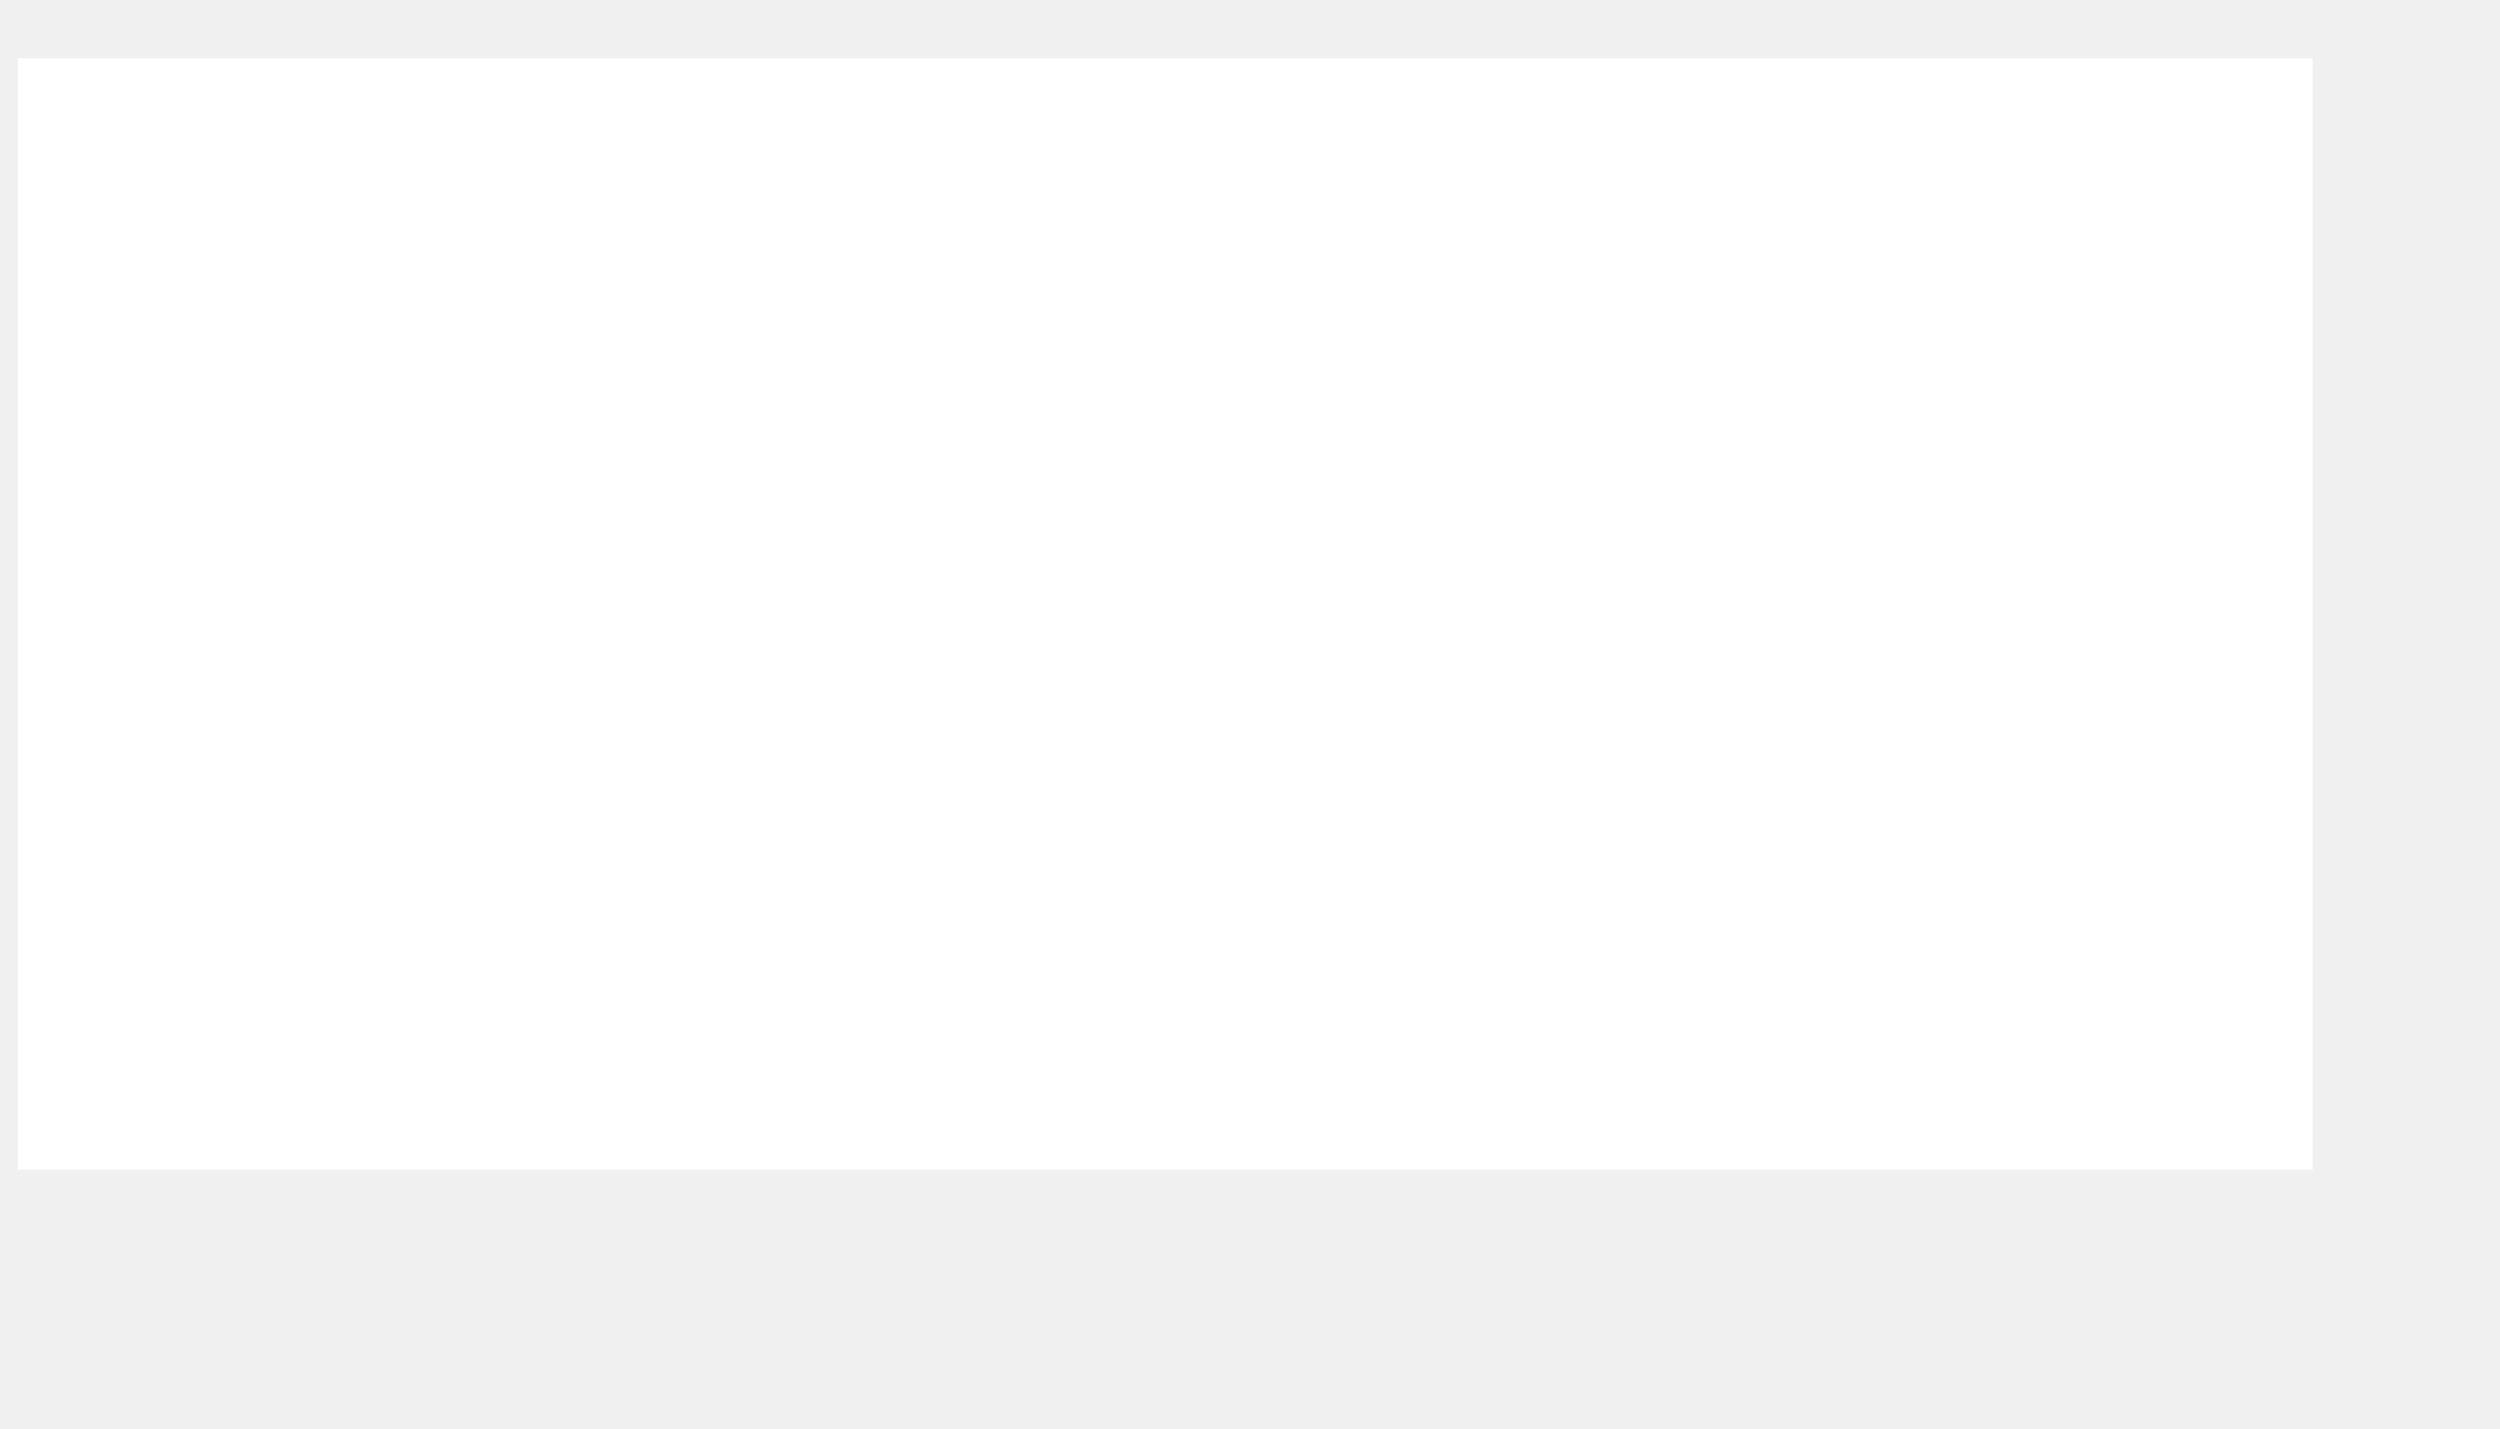
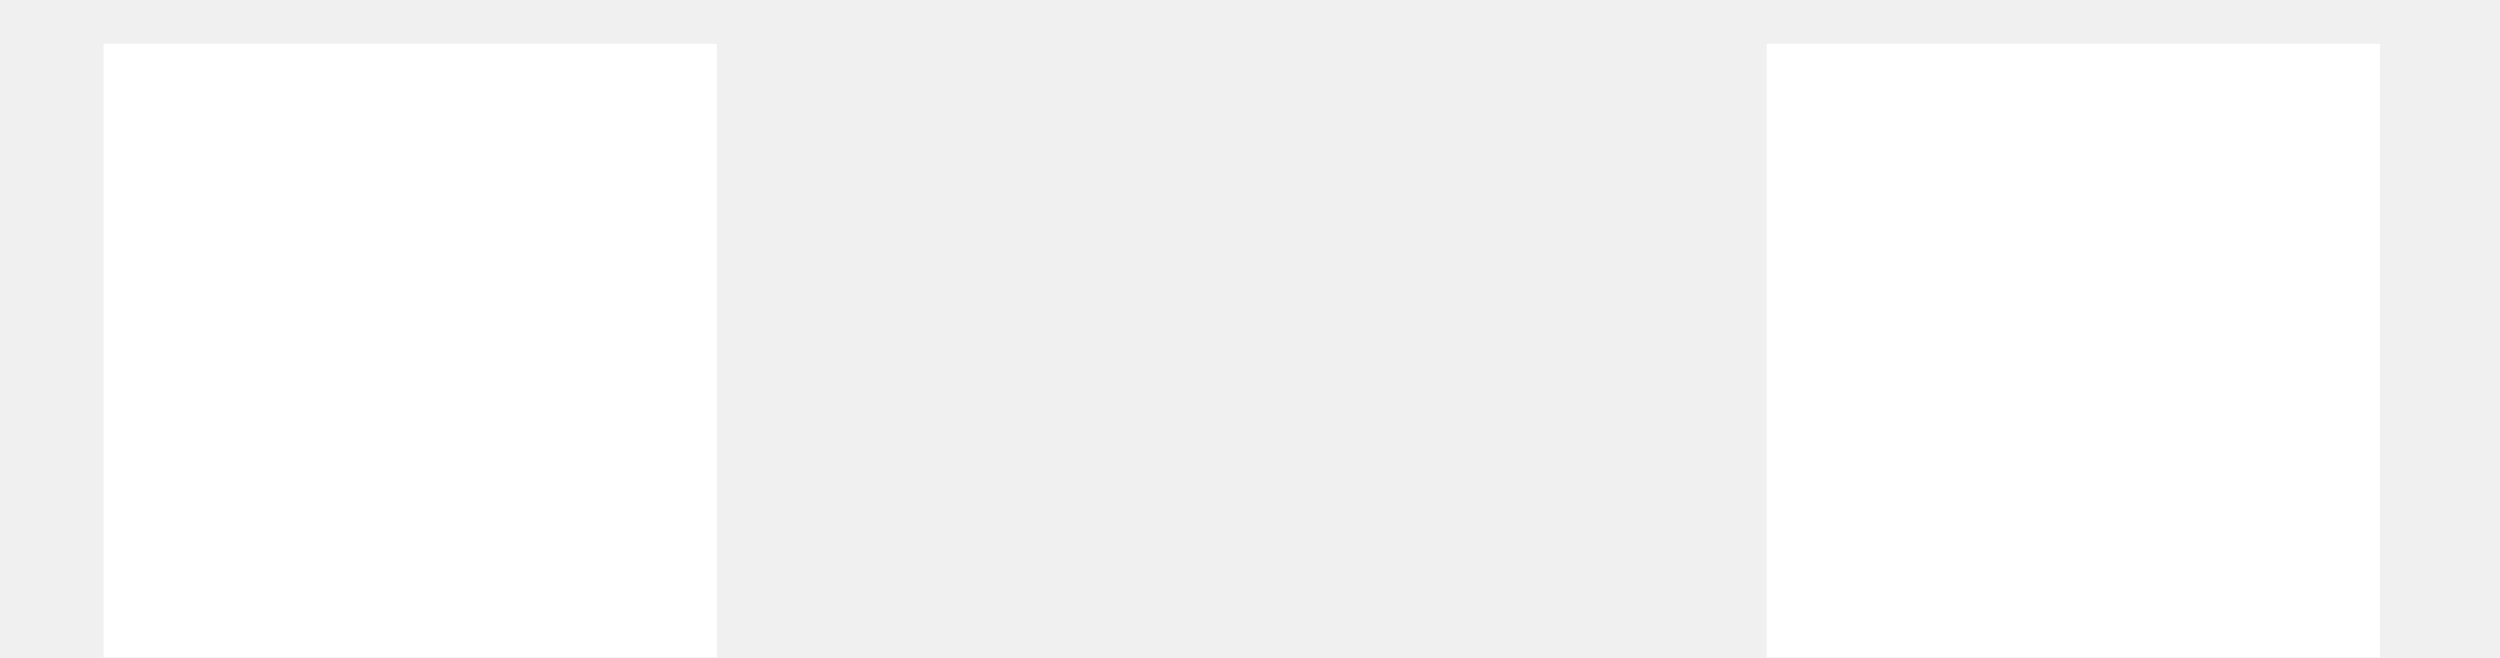
- <svg xmlns="http://www.w3.org/2000/svg" version="1.1" width="7px" height="4px">
-   <g transform="matrix(1 0 0 1 -2112 -567 )">
-     <path d="M 0.05 3.275  L 0.05 0.163  L 6.475 0.163  L 6.475 3.275  L 0.05 3.275  Z " fill-rule="nonzero" fill="#ffffff" stroke="none" transform="matrix(1 0 0 1 2112 567 )" />
+ <svg xmlns="http://www.w3.org/2000/svg" version="1.1" width="19px" height="5px">
+   <g transform="matrix(1 0 0 1 -2087 -225 )">
+     <path d="M 0.787 4.995  L 0.787 0.333  L 5.448 0.333  L 5.448 4.995  L 0.787 4.995  Z M 13.427 4.995  L 13.427 0.333  L 18.088 0.333  L 18.088 4.995  L 13.427 4.995  Z " fill-rule="nonzero" fill="#ffffff" stroke="none" transform="matrix(1 0 0 1 2087 225 )" />
  </g>
</svg>
